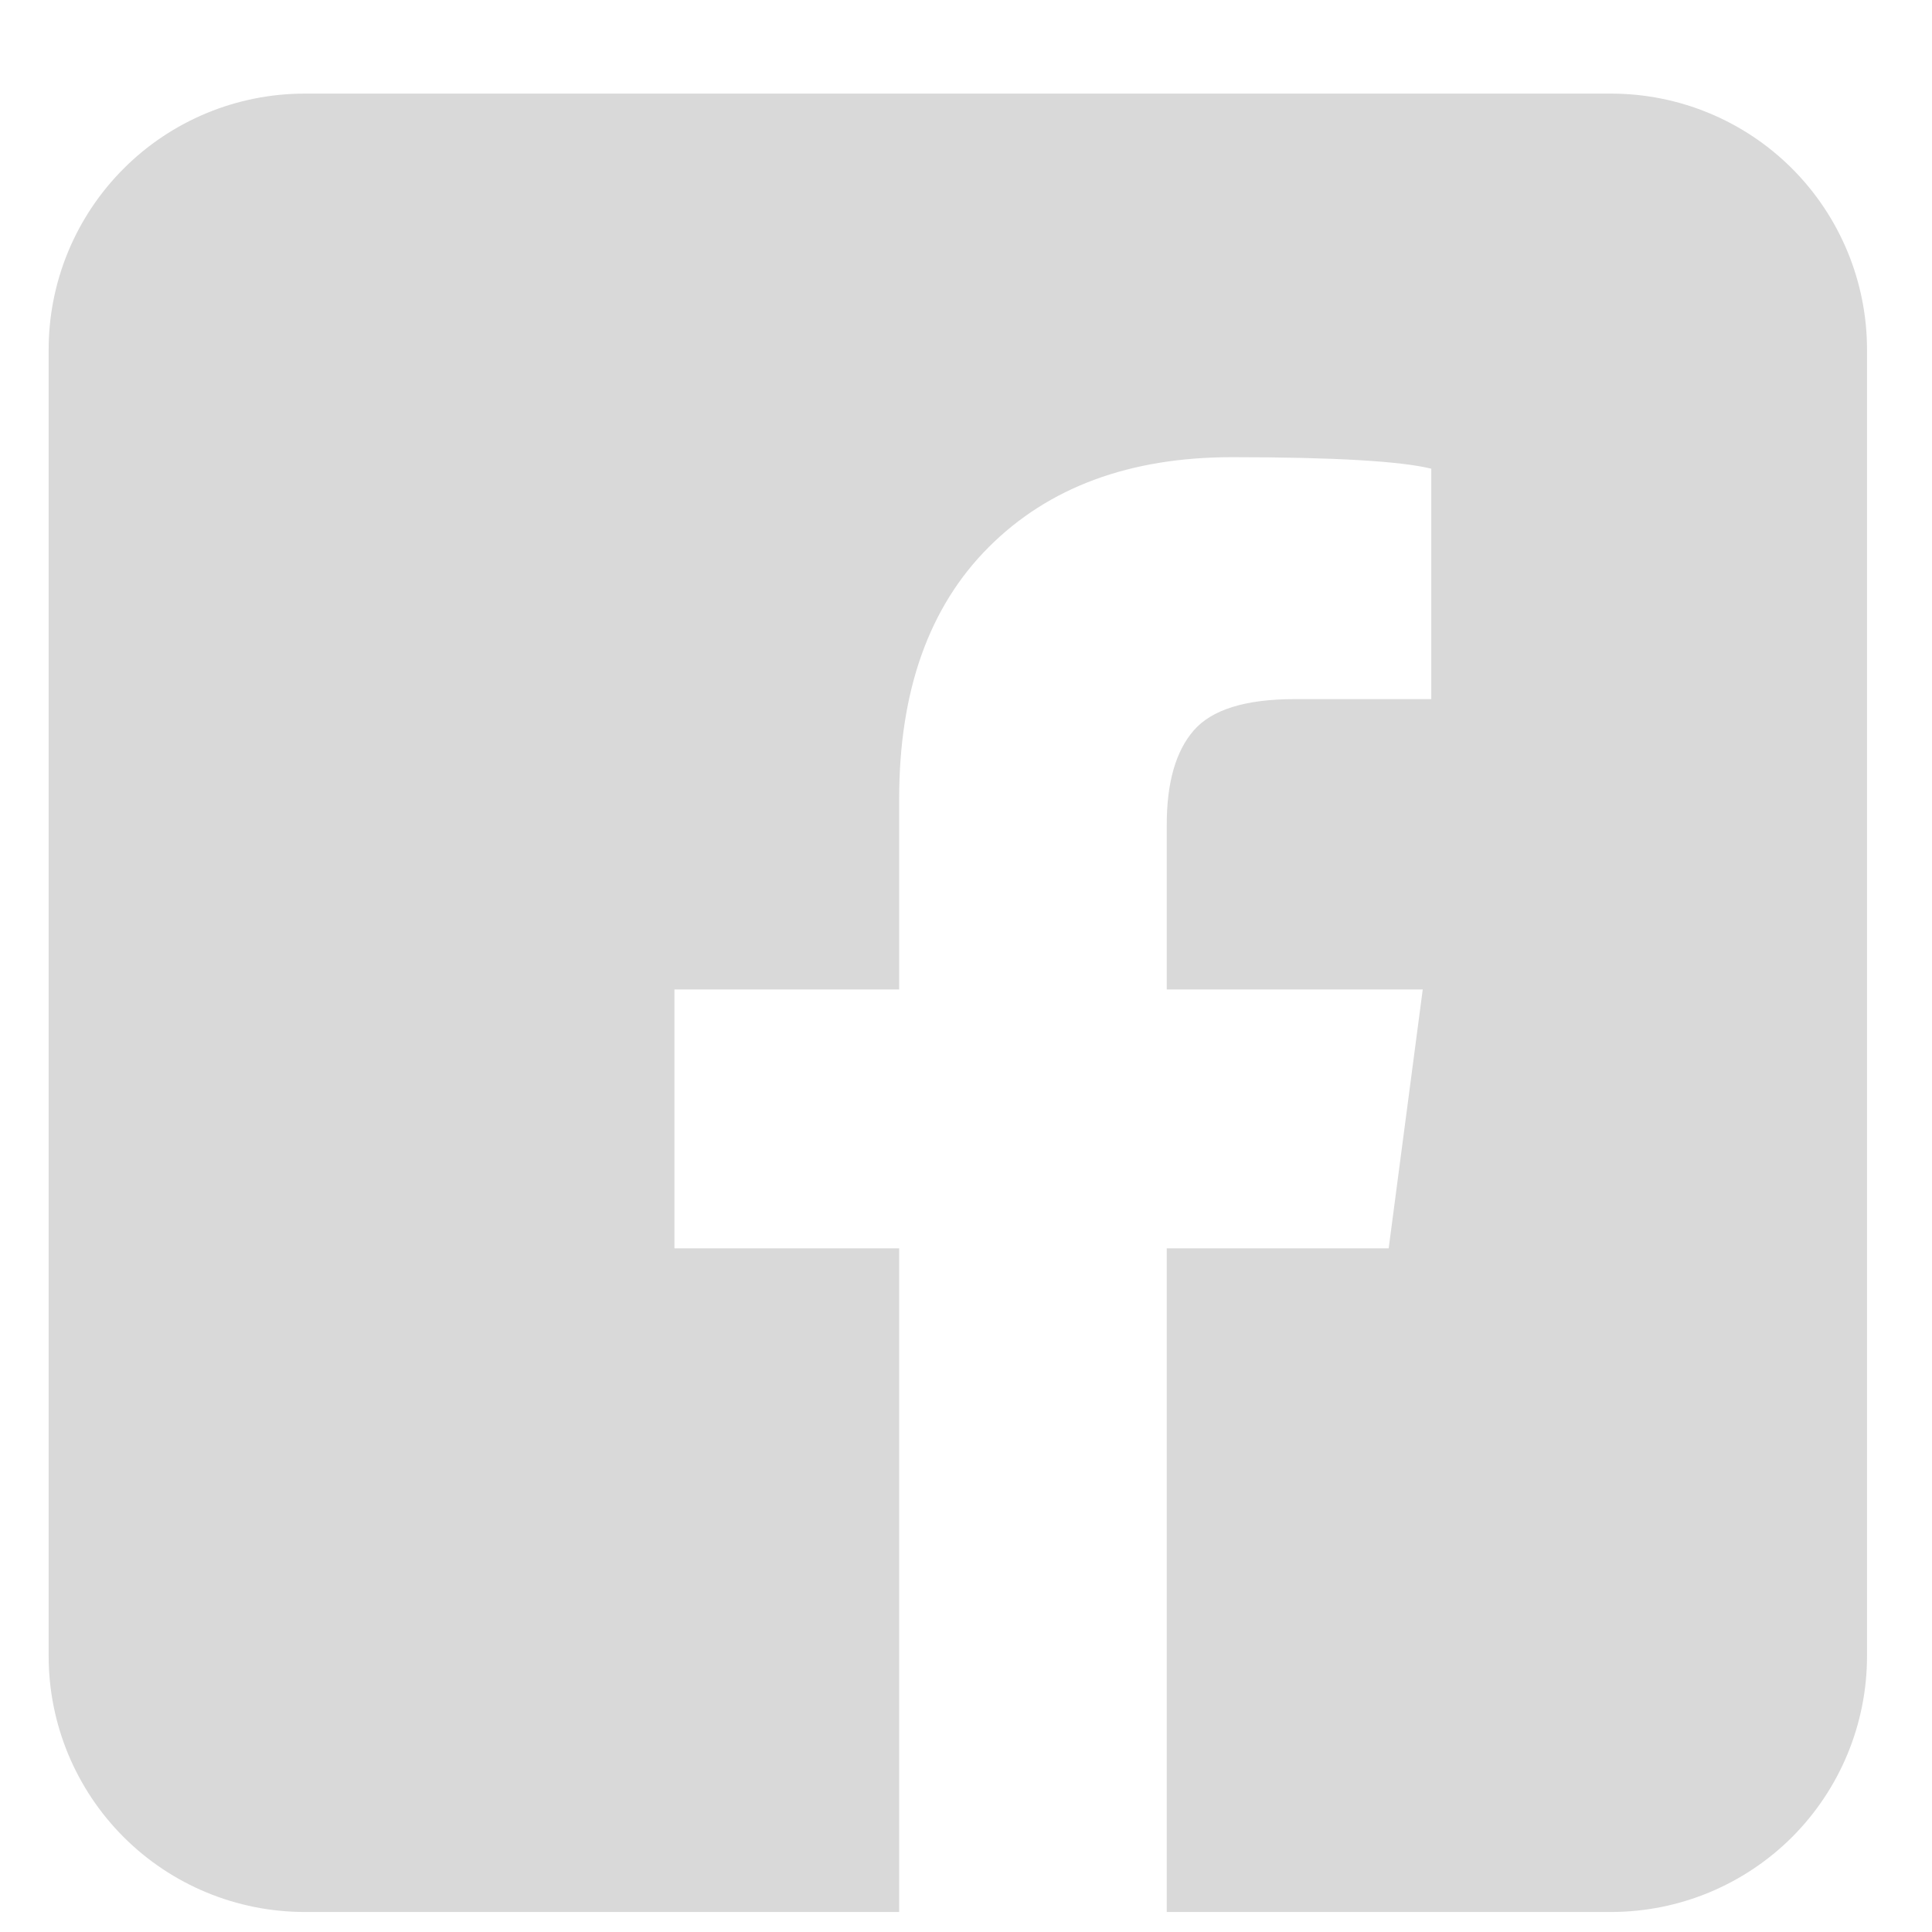
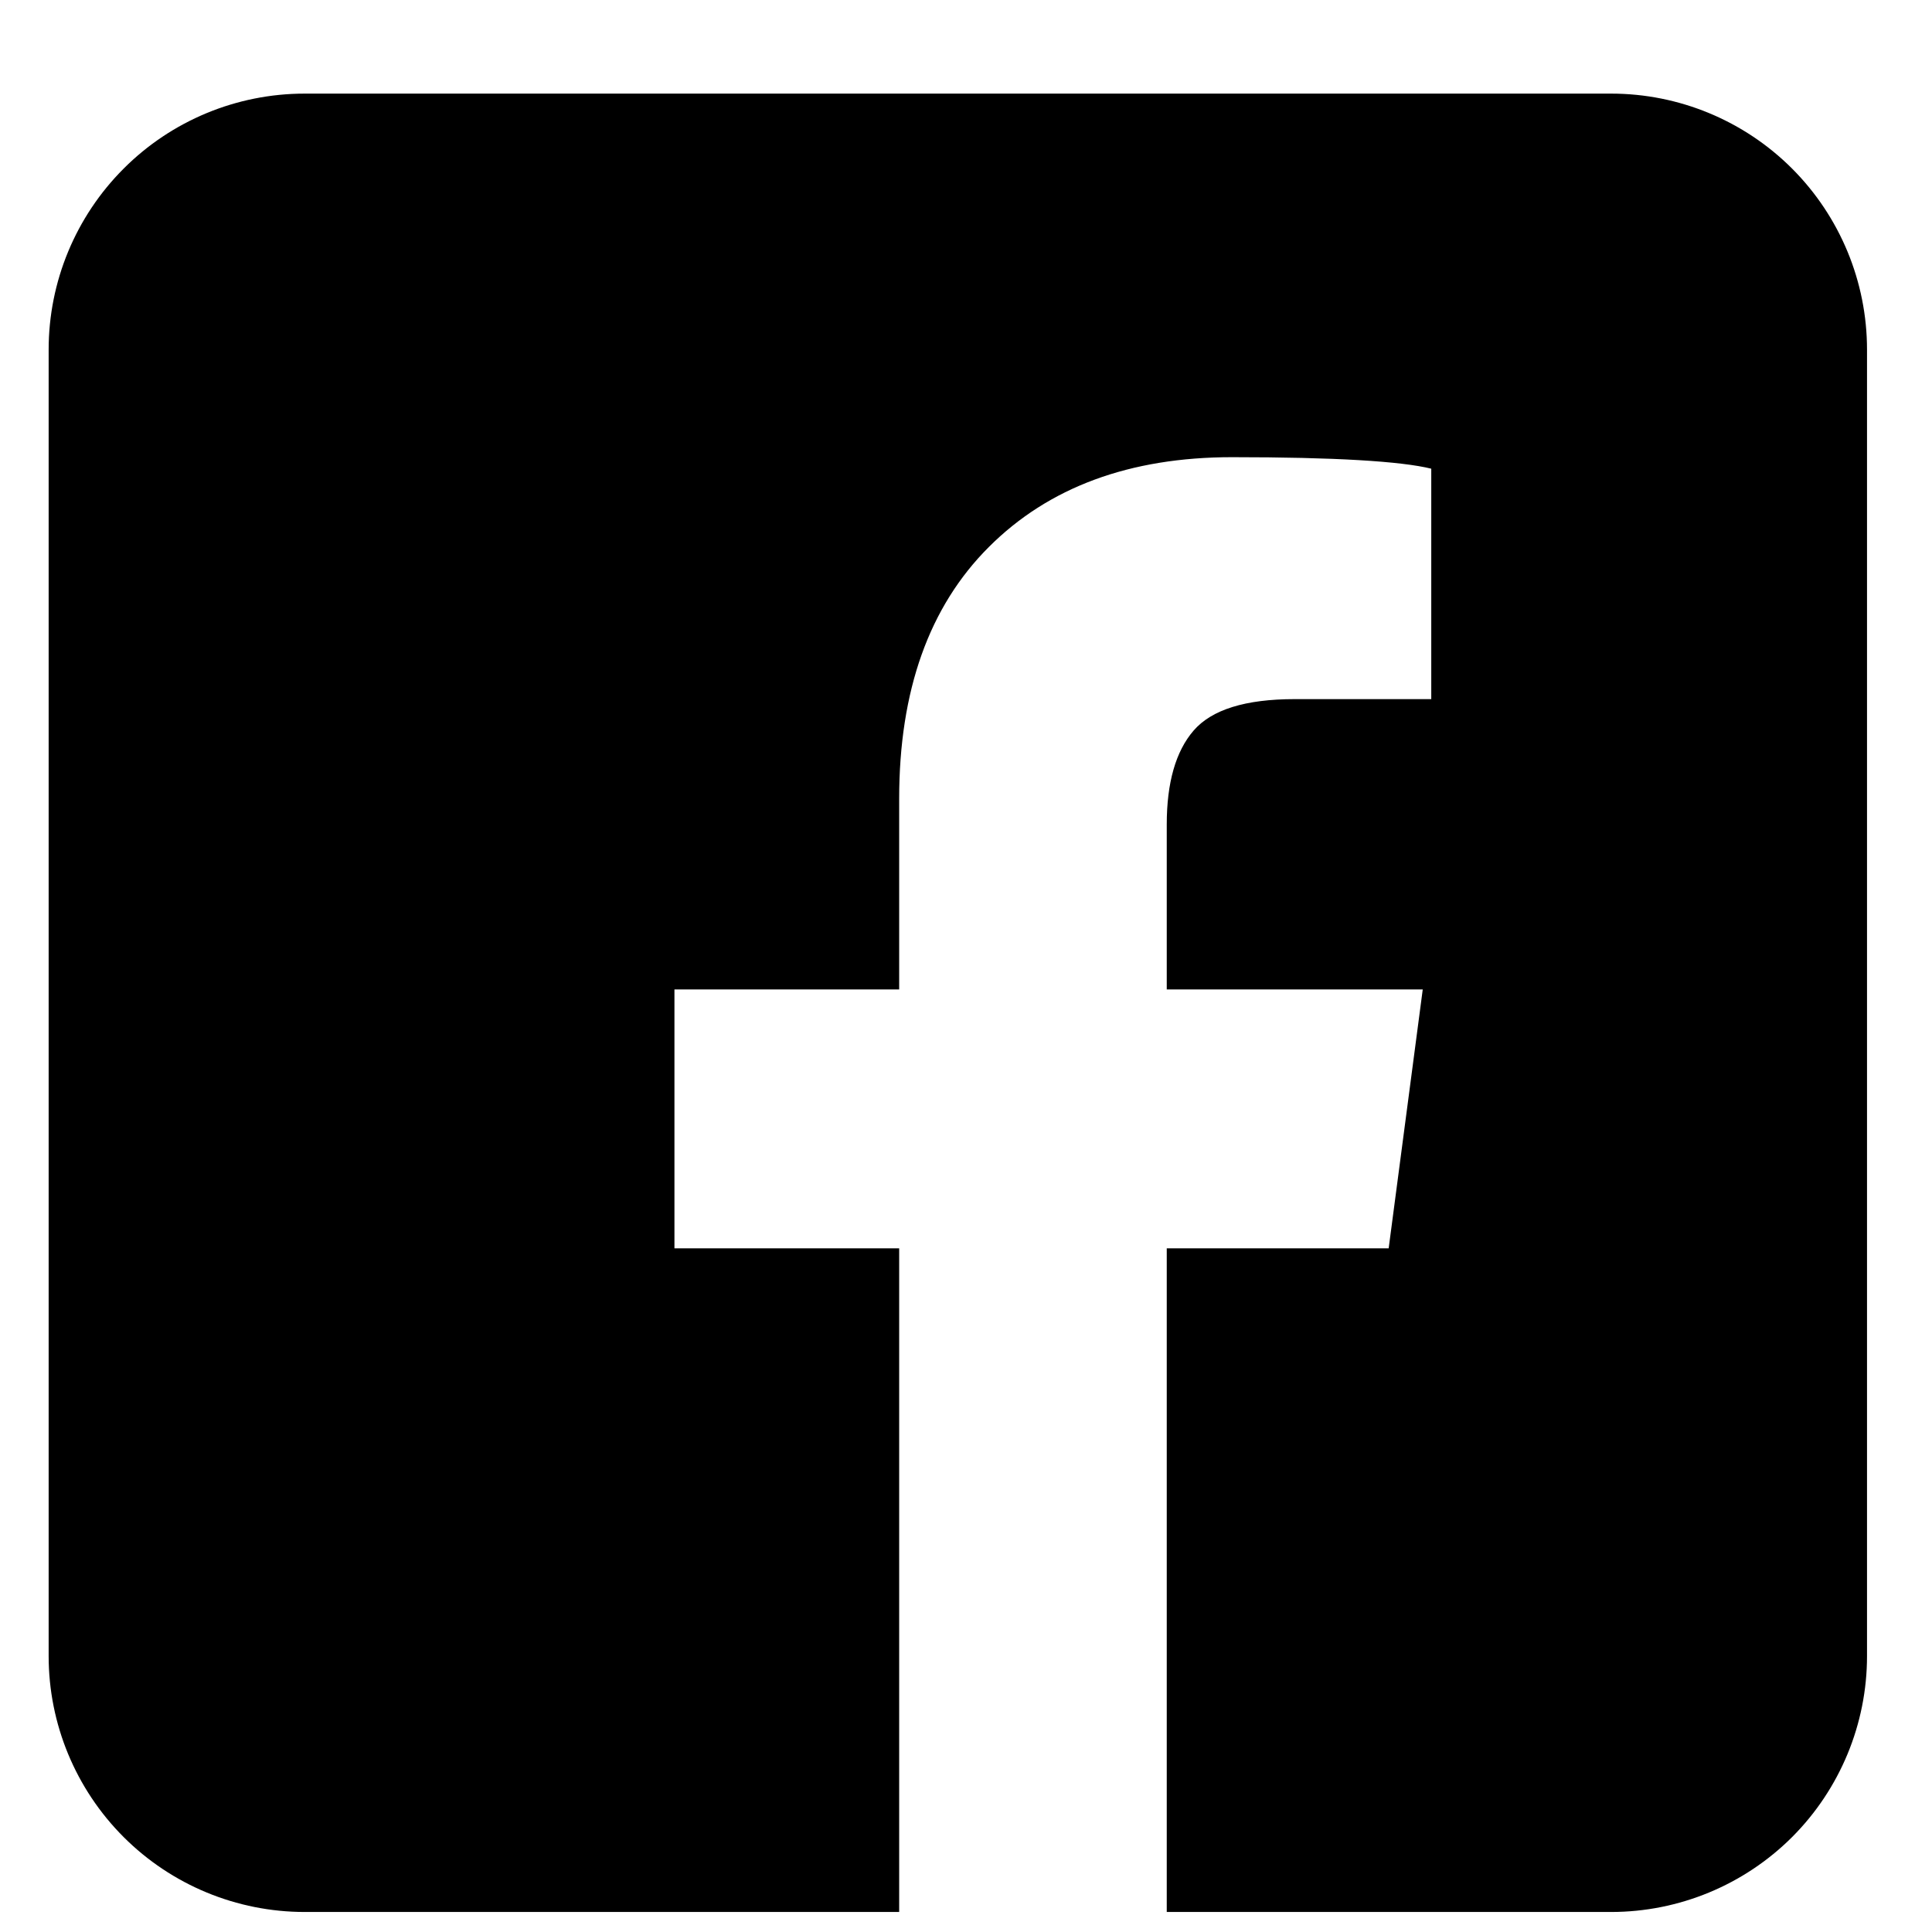
- <svg xmlns="http://www.w3.org/2000/svg" width="22" height="22" viewBox="0 0 22 22" fill="none">
-   <path d="M18.346 1.066H3.469C2.696 1.066 1.954 1.373 1.408 1.92C0.861 2.467 0.554 3.208 0.554 3.981V18.858C0.554 19.631 0.861 20.372 1.408 20.919C1.954 21.465 2.696 21.772 3.469 21.772H10.239V14.215H7.68V11.267H10.239V9.095C10.239 7.864 10.58 6.908 11.26 6.229C11.941 5.548 12.864 5.206 14.03 5.206C15.197 5.206 15.953 5.252 16.298 5.337V7.961H14.743C14.181 7.961 13.798 8.081 13.592 8.319C13.388 8.555 13.286 8.913 13.286 9.388V11.267H16.201L15.813 14.215H13.286V21.772H18.346C19.119 21.772 19.86 21.465 20.407 20.919C20.953 20.372 21.26 19.631 21.26 18.858V3.981C21.26 3.208 20.953 2.467 20.407 1.92C19.86 1.373 19.119 1.066 18.346 1.066Z" fill="#D9D9D9" />
+ <svg xmlns="http://www.w3.org/2000/svg" width="22" height="22" viewBox="0 0 22 22">
+   <path d="M18.346 1.066H3.469C2.696 1.066 1.954 1.373 1.408 1.92C0.861 2.467 0.554 3.208 0.554 3.981V18.858C0.554 19.631 0.861 20.372 1.408 20.919C1.954 21.465 2.696 21.772 3.469 21.772H10.239V14.215H7.68V11.267H10.239V9.095C10.239 7.864 10.58 6.908 11.26 6.229C11.941 5.548 12.864 5.206 14.03 5.206C15.197 5.206 15.953 5.252 16.298 5.337V7.961H14.743C14.181 7.961 13.798 8.081 13.592 8.319C13.388 8.555 13.286 8.913 13.286 9.388V11.267H16.201L15.813 14.215H13.286V21.772H18.346C19.119 21.772 19.86 21.465 20.407 20.919C20.953 20.372 21.26 19.631 21.26 18.858V3.981C21.26 3.208 20.953 2.467 20.407 1.92C19.86 1.373 19.119 1.066 18.346 1.066Z" />
</svg>
